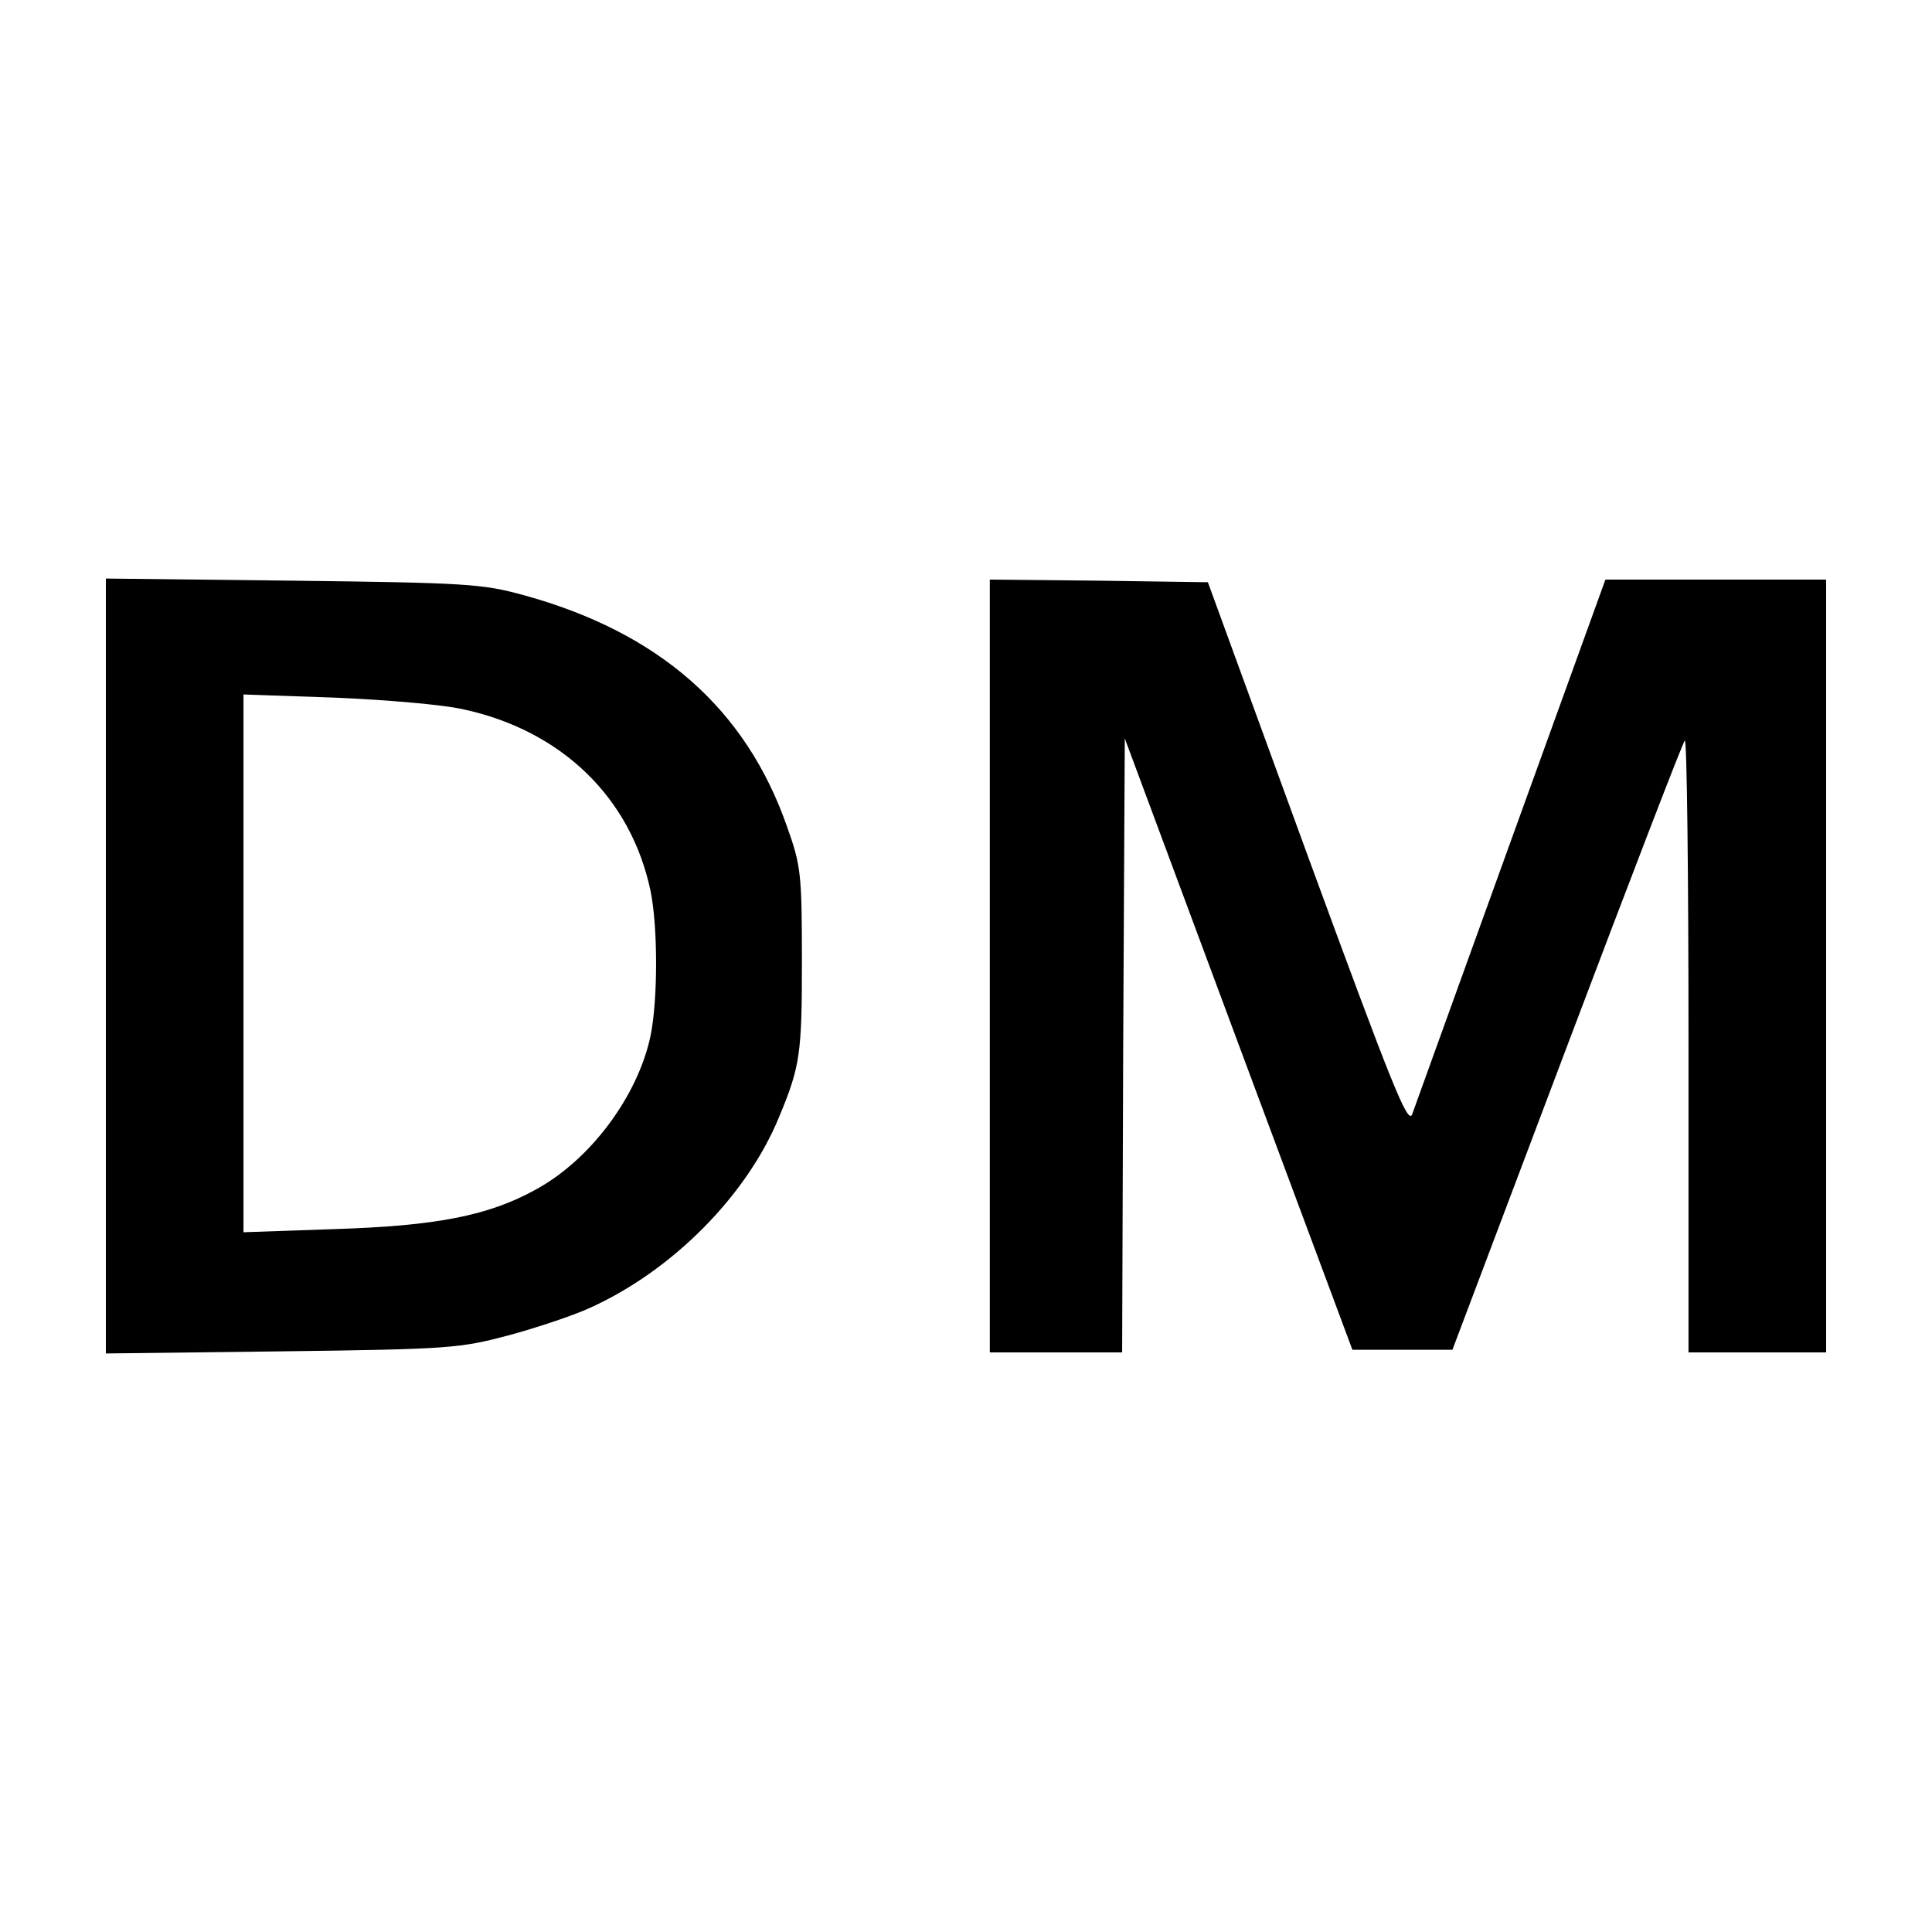
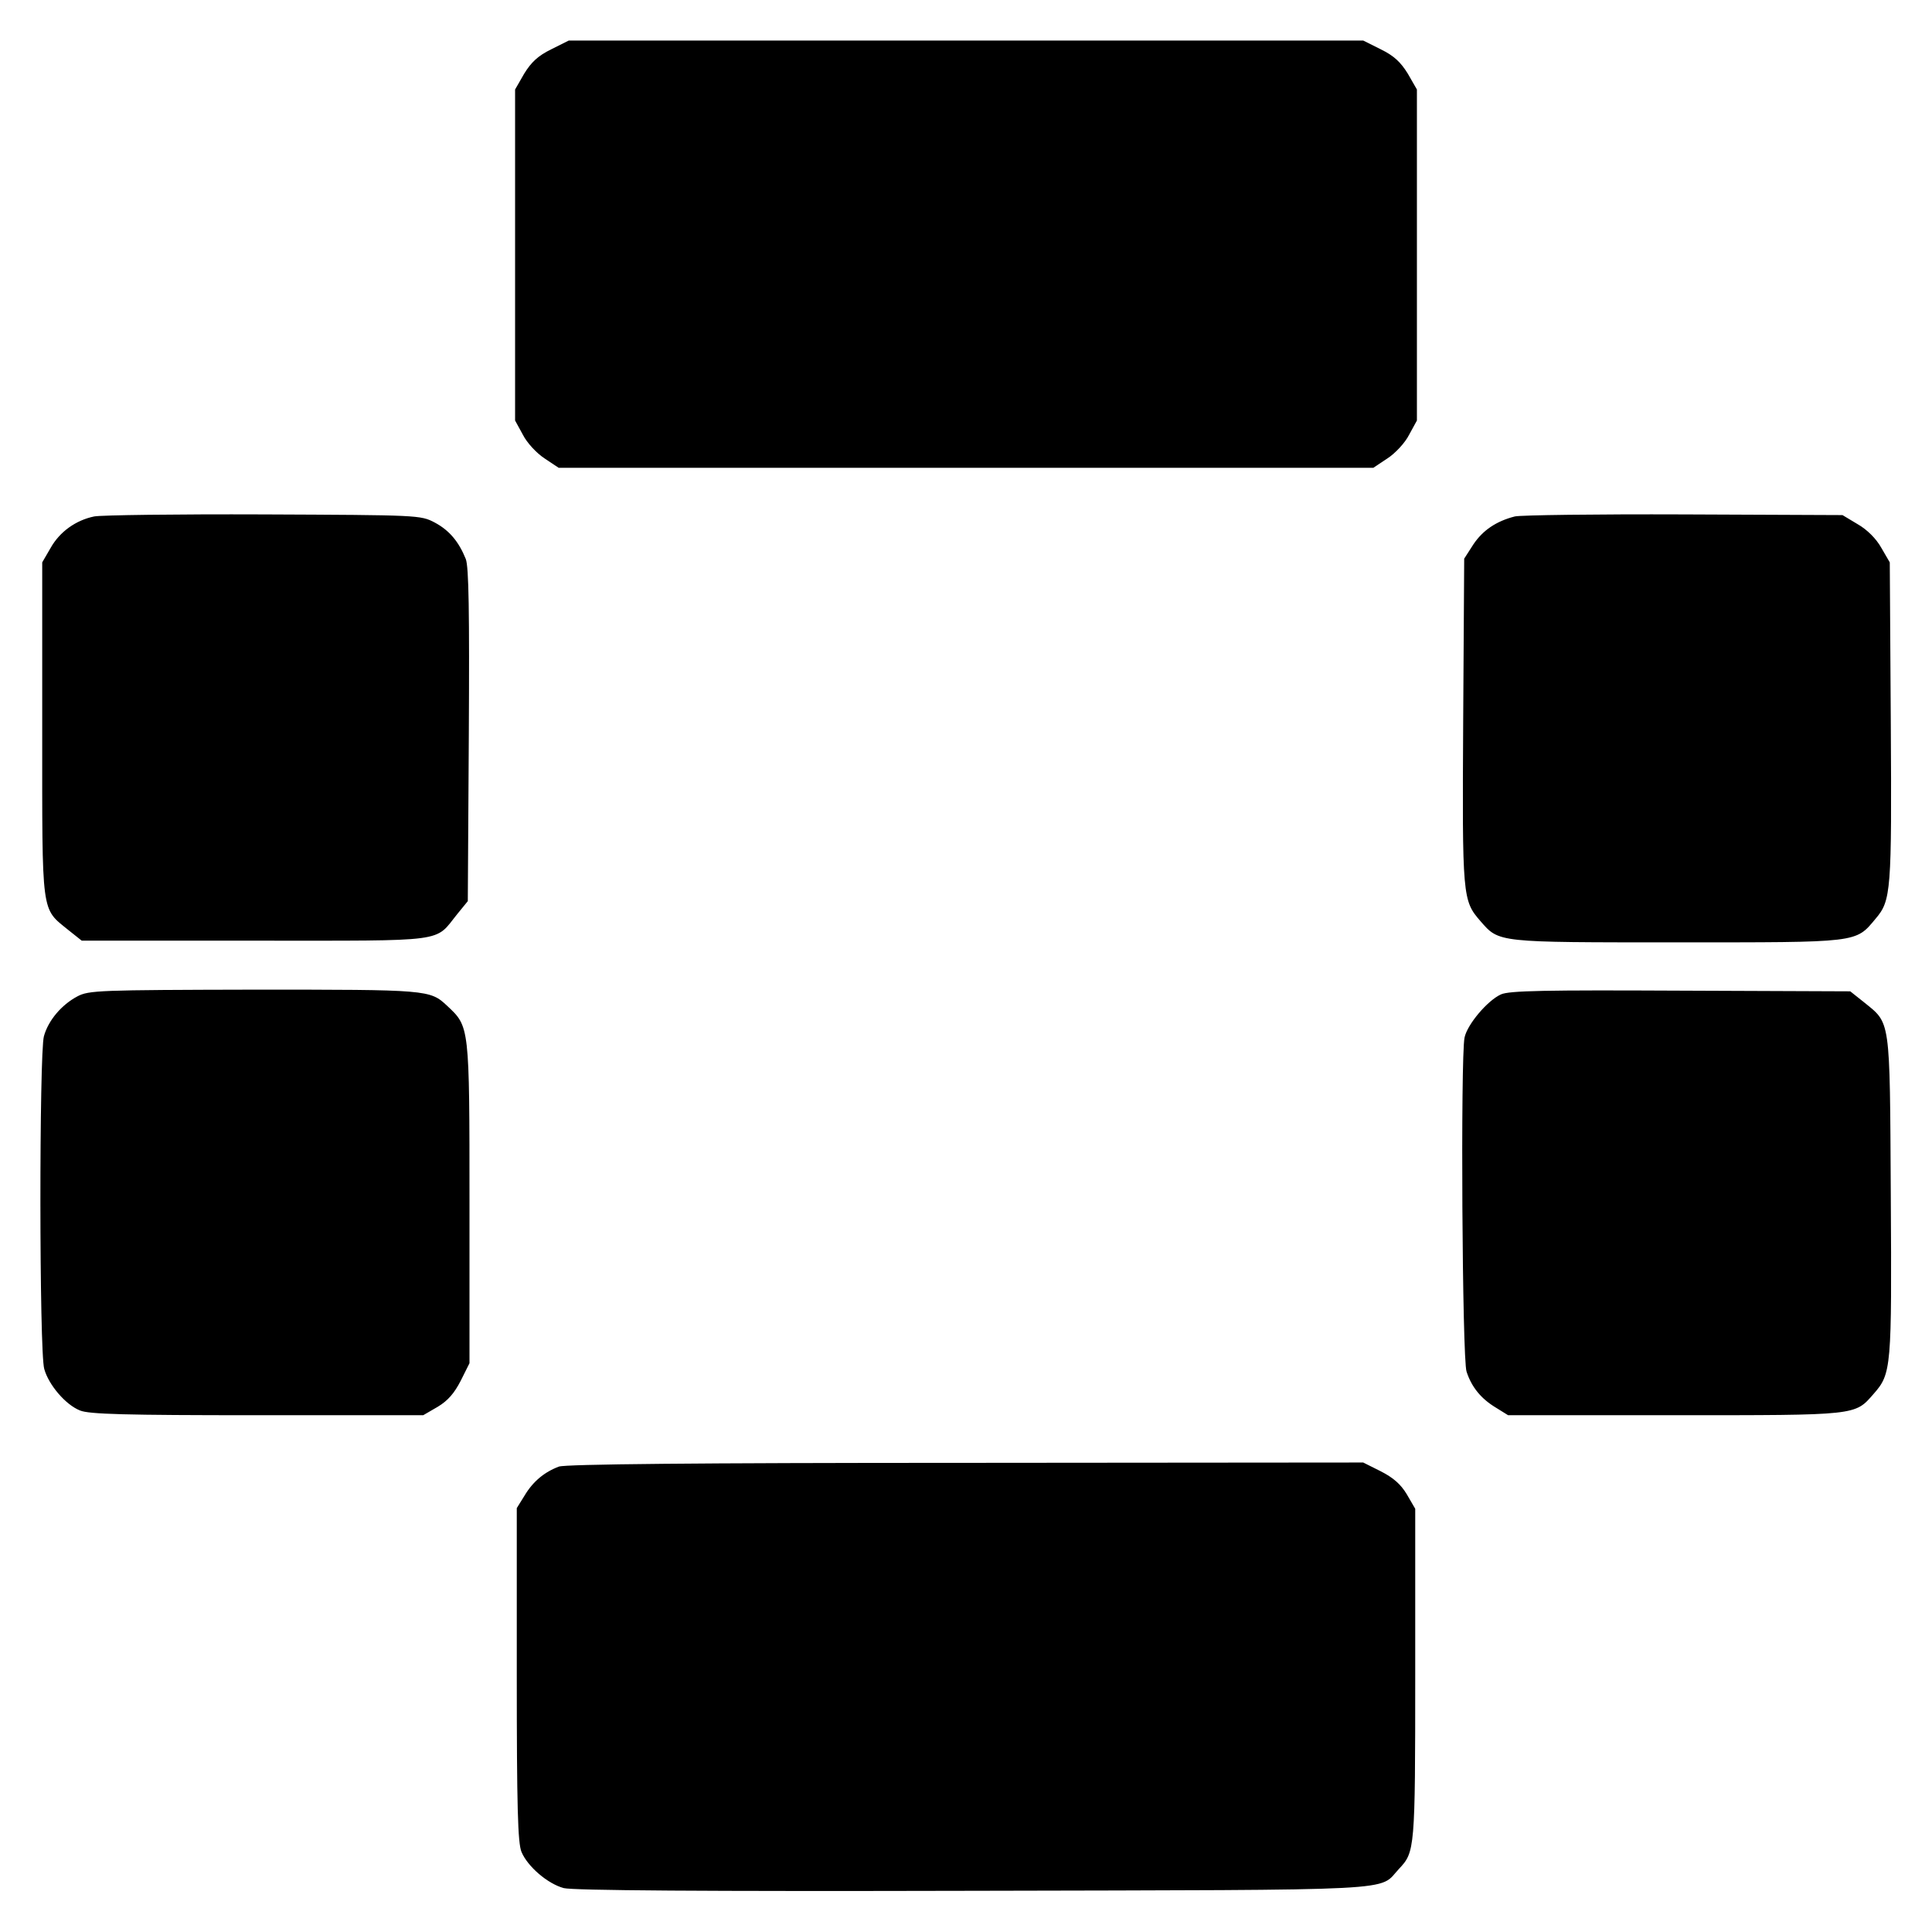
<svg xmlns="http://www.w3.org/2000/svg" fill="currentColor" height="1em" style="flex:none;line-height:1" viewBox="0 0 24 24" width="1em">
-   <g transform="translate(0 18.1151) scale(0.0065753 -0.0065753)">
-     <path d="M200 930 l0 -732 333 4 c318 4 336 6 427 30 52 14 121 37 152 51 157 70 299 213 360 362 40 96 43 120 43 295 0 165 -2 180 -28 253 -78 224 -243 368 -499 438 -77 21 -107 23 -435 27 l-353 4 0 -732z m675 485 c186 -40 317 -167 354 -343 14 -68 14 -206 0 -274 -24 -114 -114 -235 -218 -291 -89 -49 -188 -68 -378 -74 l-173 -6 0 508 0 508 173 -6 c94 -4 203 -13 242 -22z M1870 930 l0 -730 125 0 125 0 2 580 3 580 215 -578 215 -577 95 0 94 0 216 572 c119 315 219 575 223 579 4 4 7 -254 7 -574 l0 -582 130 0 130 0 0 730 0 730 -208 0 -209 0 -178 -492 c-98 -271 -182 -504 -187 -518 -8 -21 -37 51 -198 490 l-188 515 -206 3 -206 2 0 -730z" />
+   <g transform="translate(0 24) scale(0.0041958 -0.0041958)">
+     <path d="M1632 5574 c-39 -19 -59 -38 -80 -72 l-27 -47 0 -490 0 -490 23 -42 c12 -24 41 -55 64 -70 l42 -28 1206 0 1206 0 42 28 c23 15 52 46 64 70 l23 42 0 490 0 490 -27 47 c-21 34 -41 53 -80 72 l-52 26 -1176 0 -1176 0 -52 -26z M279 4191 c-54 -11 -102 -45 -129 -93 l-25 -43 0 -495 c0 -557 -4 -527 78 -594 l39 -31 513 0 c579 0 530 -6 599 79 l31 38 3 491 c2 367 0 499 -9 522 -21 52 -49 85 -92 108 -42 22 -47 22 -507 24 -256 1 -481 -2 -501 -6z M4485 4191 c-55 -14 -95 -41 -123 -83 l-27 -42 -3 -480 c-3 -522 -2 -532 51 -593 56 -64 46 -63 582 -63 541 0 528 -2 588 70 46 54 48 80 45 582 l-3 473 -25 43 c-15 27 -42 54 -70 70 l-45 27 -470 2 c-258 1 -483 -2 -500 -6z M229 2770 c-47 -25 -86 -71 -99 -118 -14 -51 -14 -934 1 -985 13 -47 63 -106 106 -123 26 -11 134 -14 524 -14 l492 0 43 25 c30 18 49 40 68 77 l26 52 0 475 c0 526 0 521 -66 583 -51 48 -57 48 -572 48 -460 -1 -489 -2 -523 -20z M4444 2776 c-40 -18 -100 -89 -108 -128 -12 -59 -7 -953 6 -989 15 -46 43 -80 86 -106 l37 -23 493 0 c544 0 533 -1 589 63 53 60 54 76 51 589 -3 532 0 506 -81 572 l-39 31 -501 2 c-403 2 -508 0 -533 -11z M1655 1378 c-43 -16 -77 -44 -102 -86 l-23 -37 0 -493 c0 -391 3 -499 14 -525 18 -43 77 -94 125 -107 27 -7 408 -10 1213 -8 1294 3 1197 -2 1260 65 47 50 48 56 48 575 l0 491 -25 43 c-18 30 -40 49 -77 68 l-52 26 -1175 -1 c-808 0 -1185 -4 -1206 -11z" />
  </g>
</svg>
